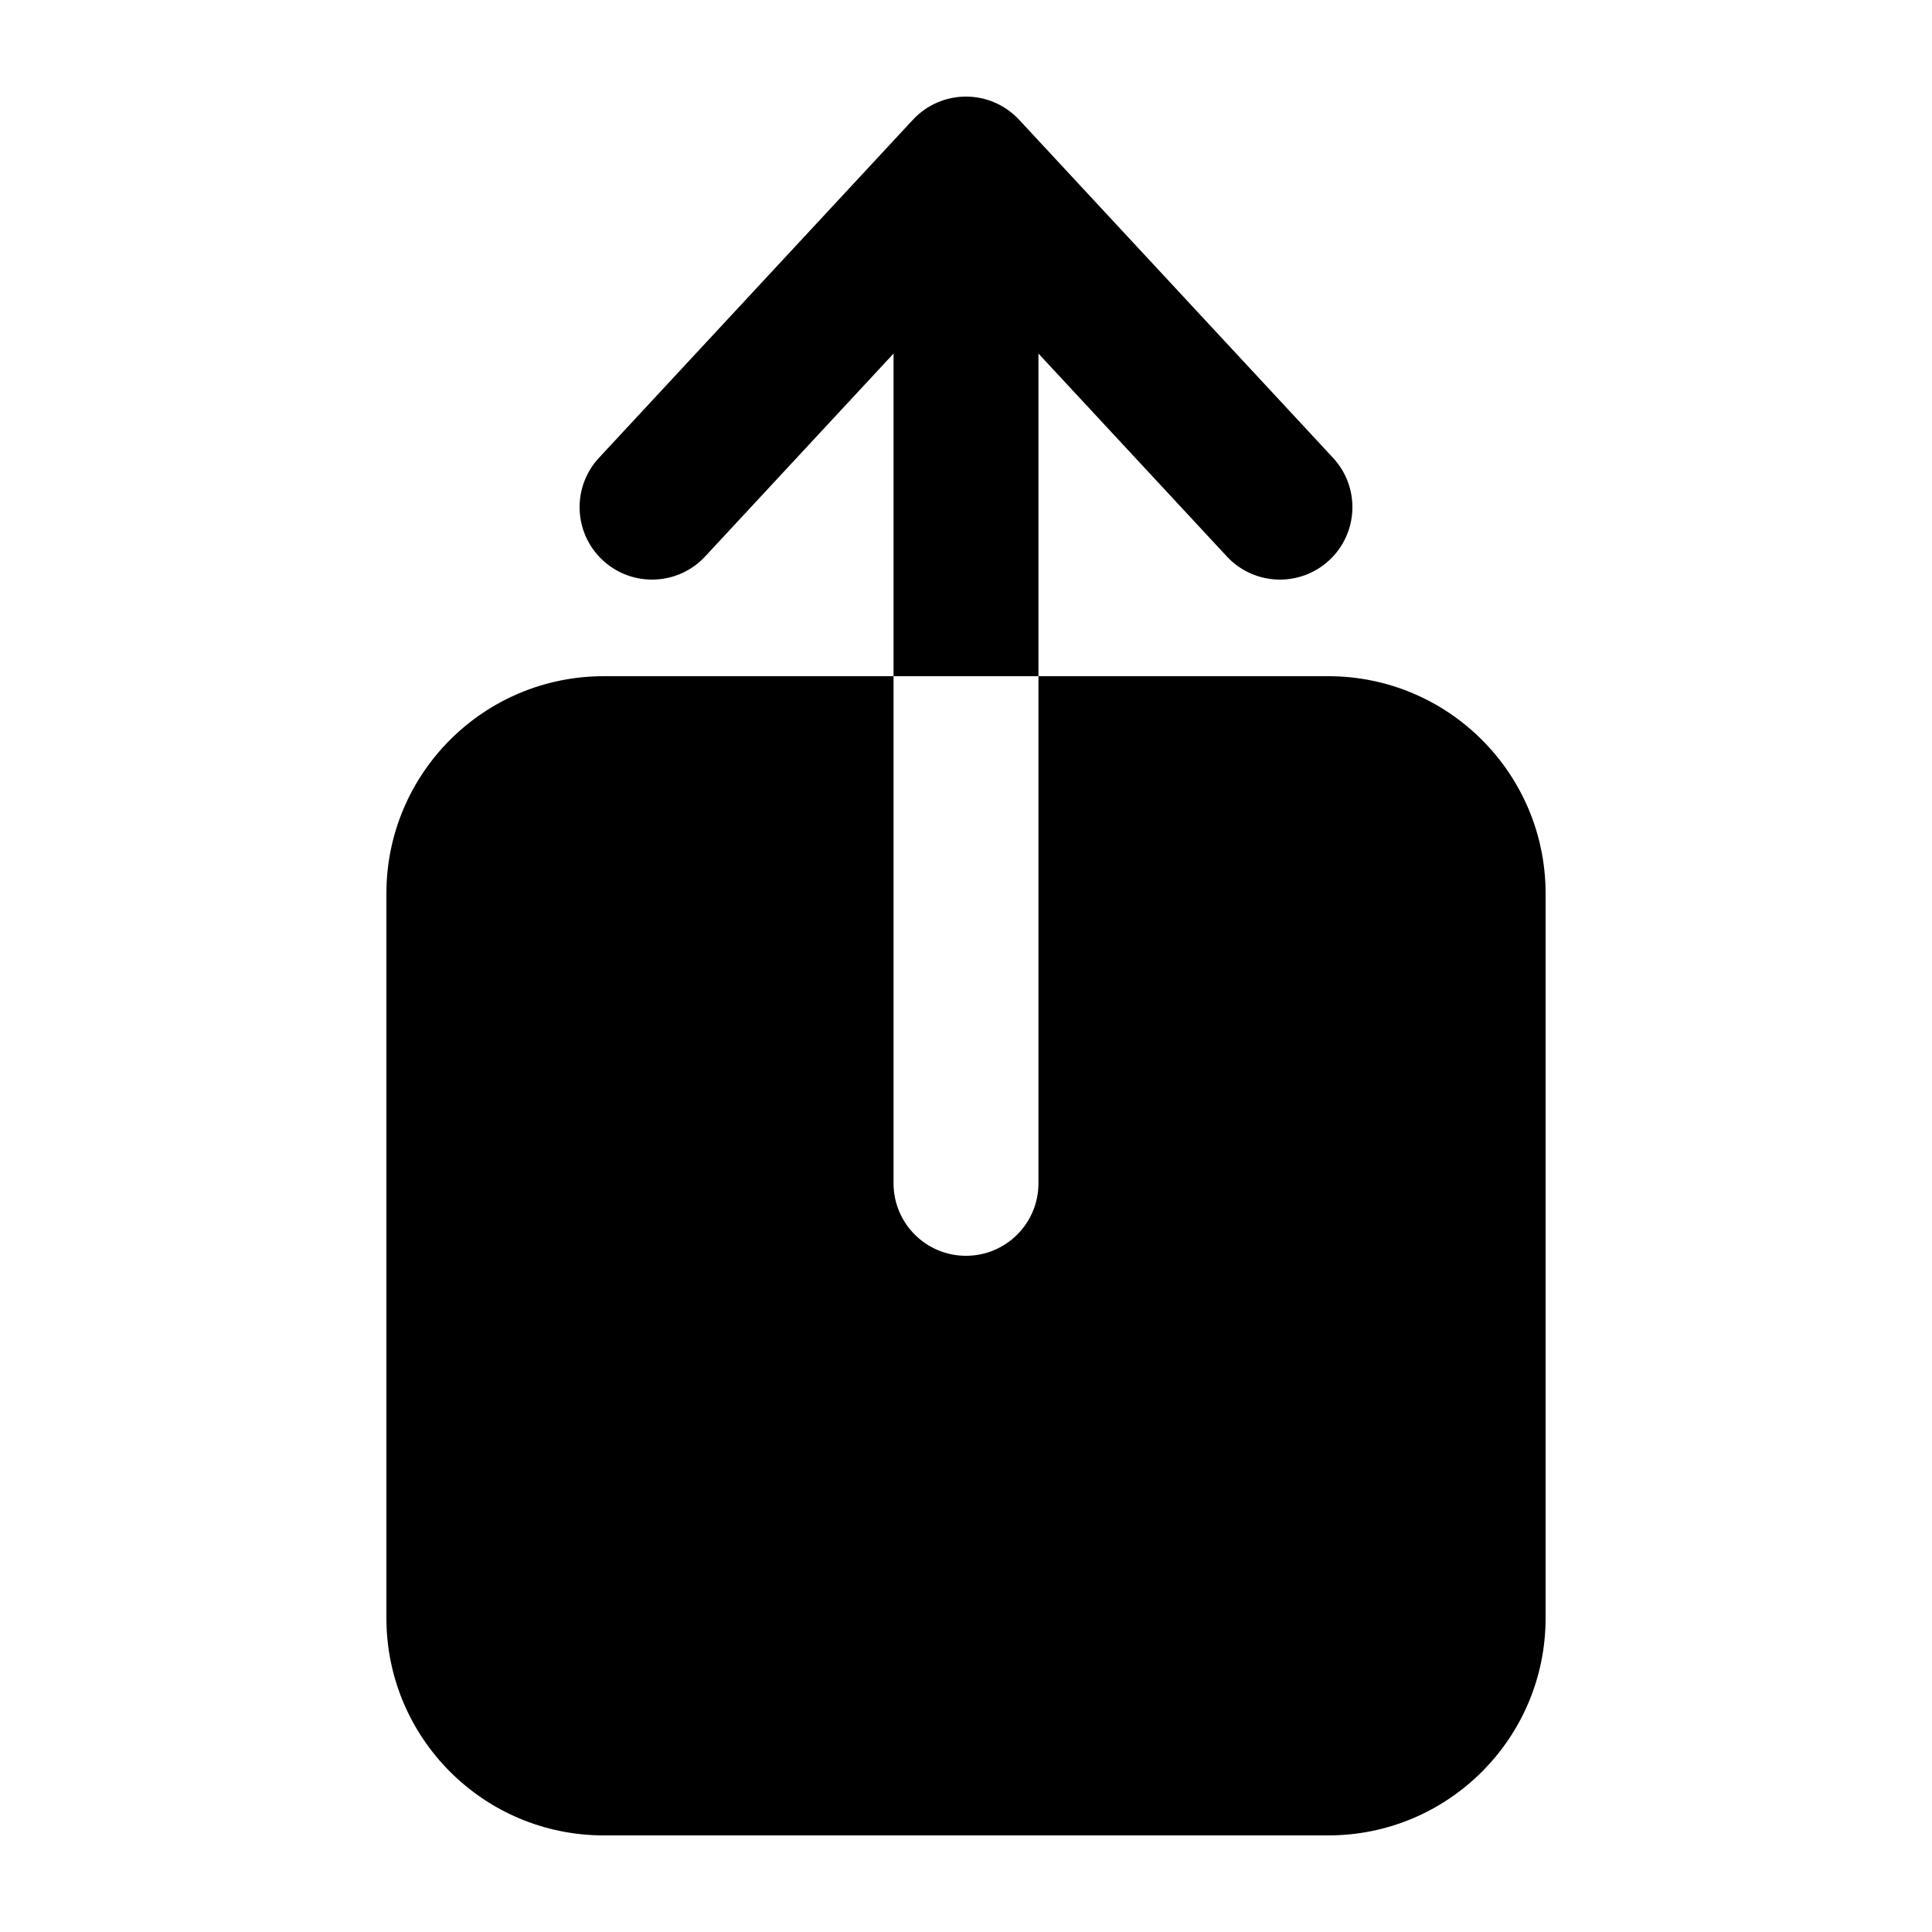
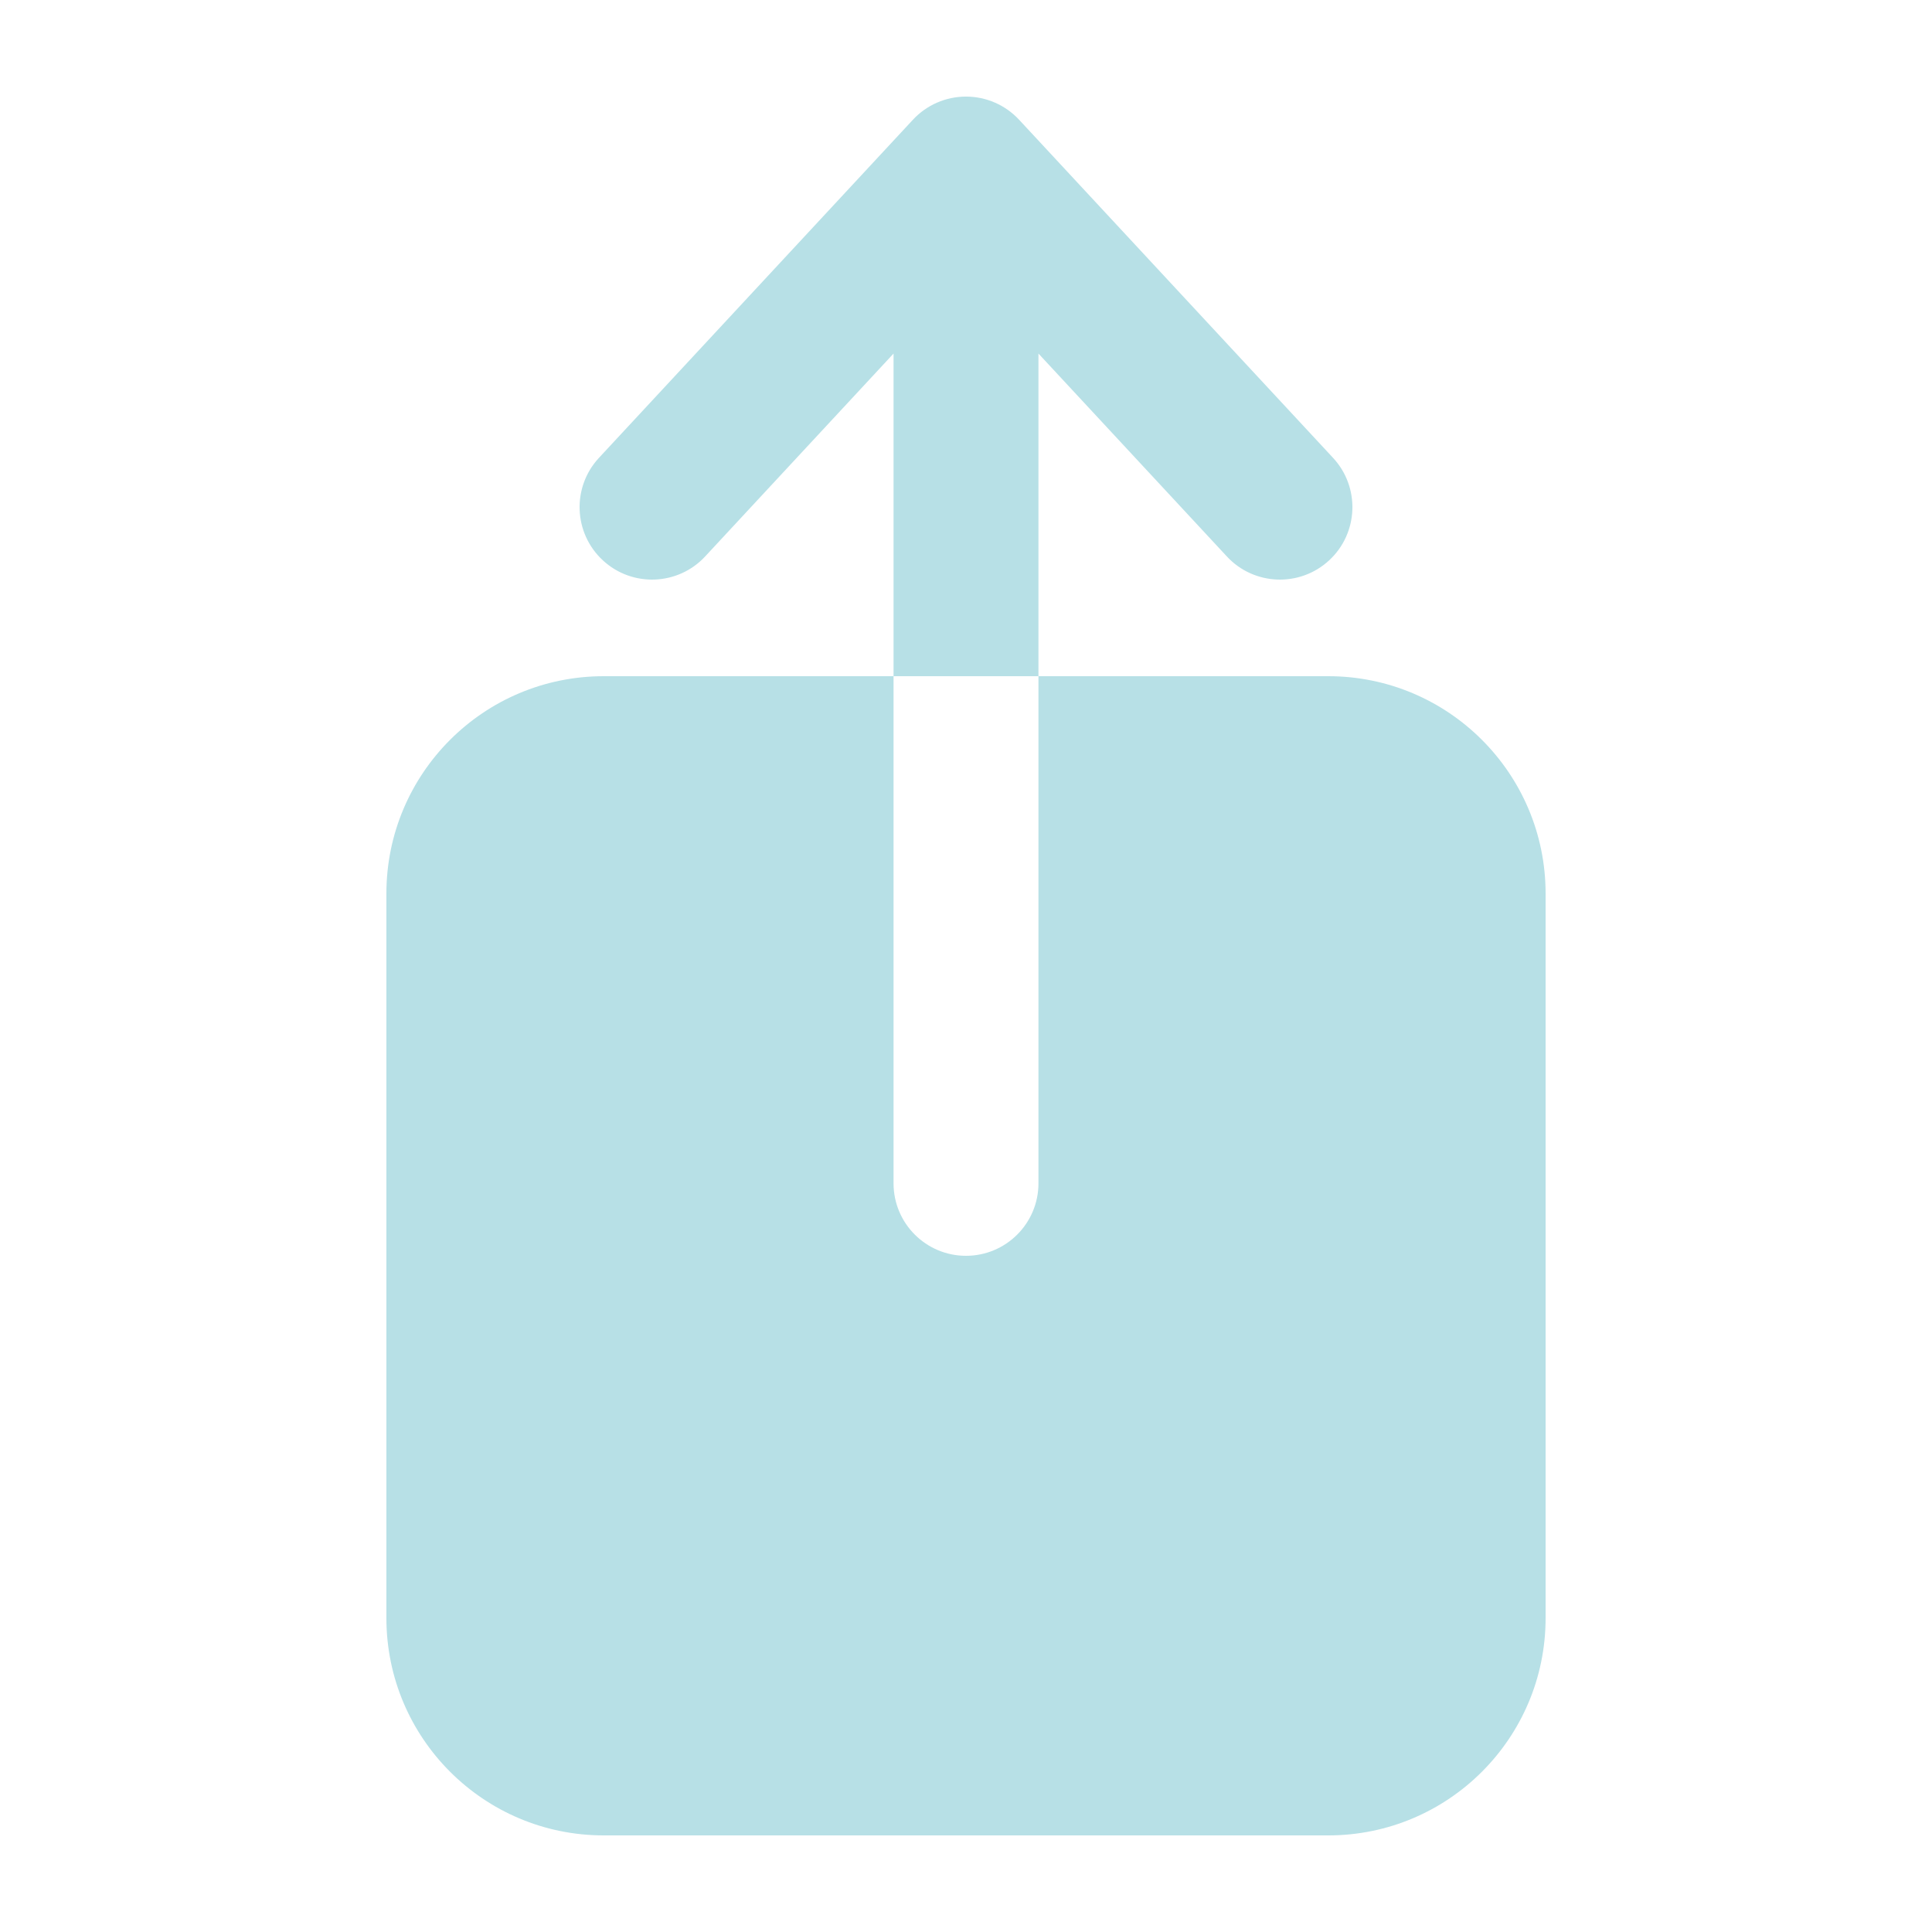
- <svg xmlns="http://www.w3.org/2000/svg" viewBox="0 0 20 20">
+ <svg xmlns="http://www.w3.org/2000/svg" viewBox="0 0 20 20" fill="#b7e0e6">
  <path fill-rule="evenodd" d="M13.75 7h-3V3.66l1.95 2.1a.75.75 0 1 0 1.1-1.02l-3.25-3.5a.75.75 0 0 0-1.1 0L6.2 4.74a.75.75 0 0 0 1.1 1.02l1.95-2.1V7h-3A2.25 2.25 0 0 0 4 9.25v7.5A2.25 2.25 0 0 0 6.25 19h7.5A2.25 2.25 0 0 0 16 16.75v-7.5A2.25 2.25 0 0 0 13.75 7Zm-3 0h-1.5v5.25a.75.75 0 0 0 1.5 0V7Z" clip-rule="evenodd" />
</svg>
